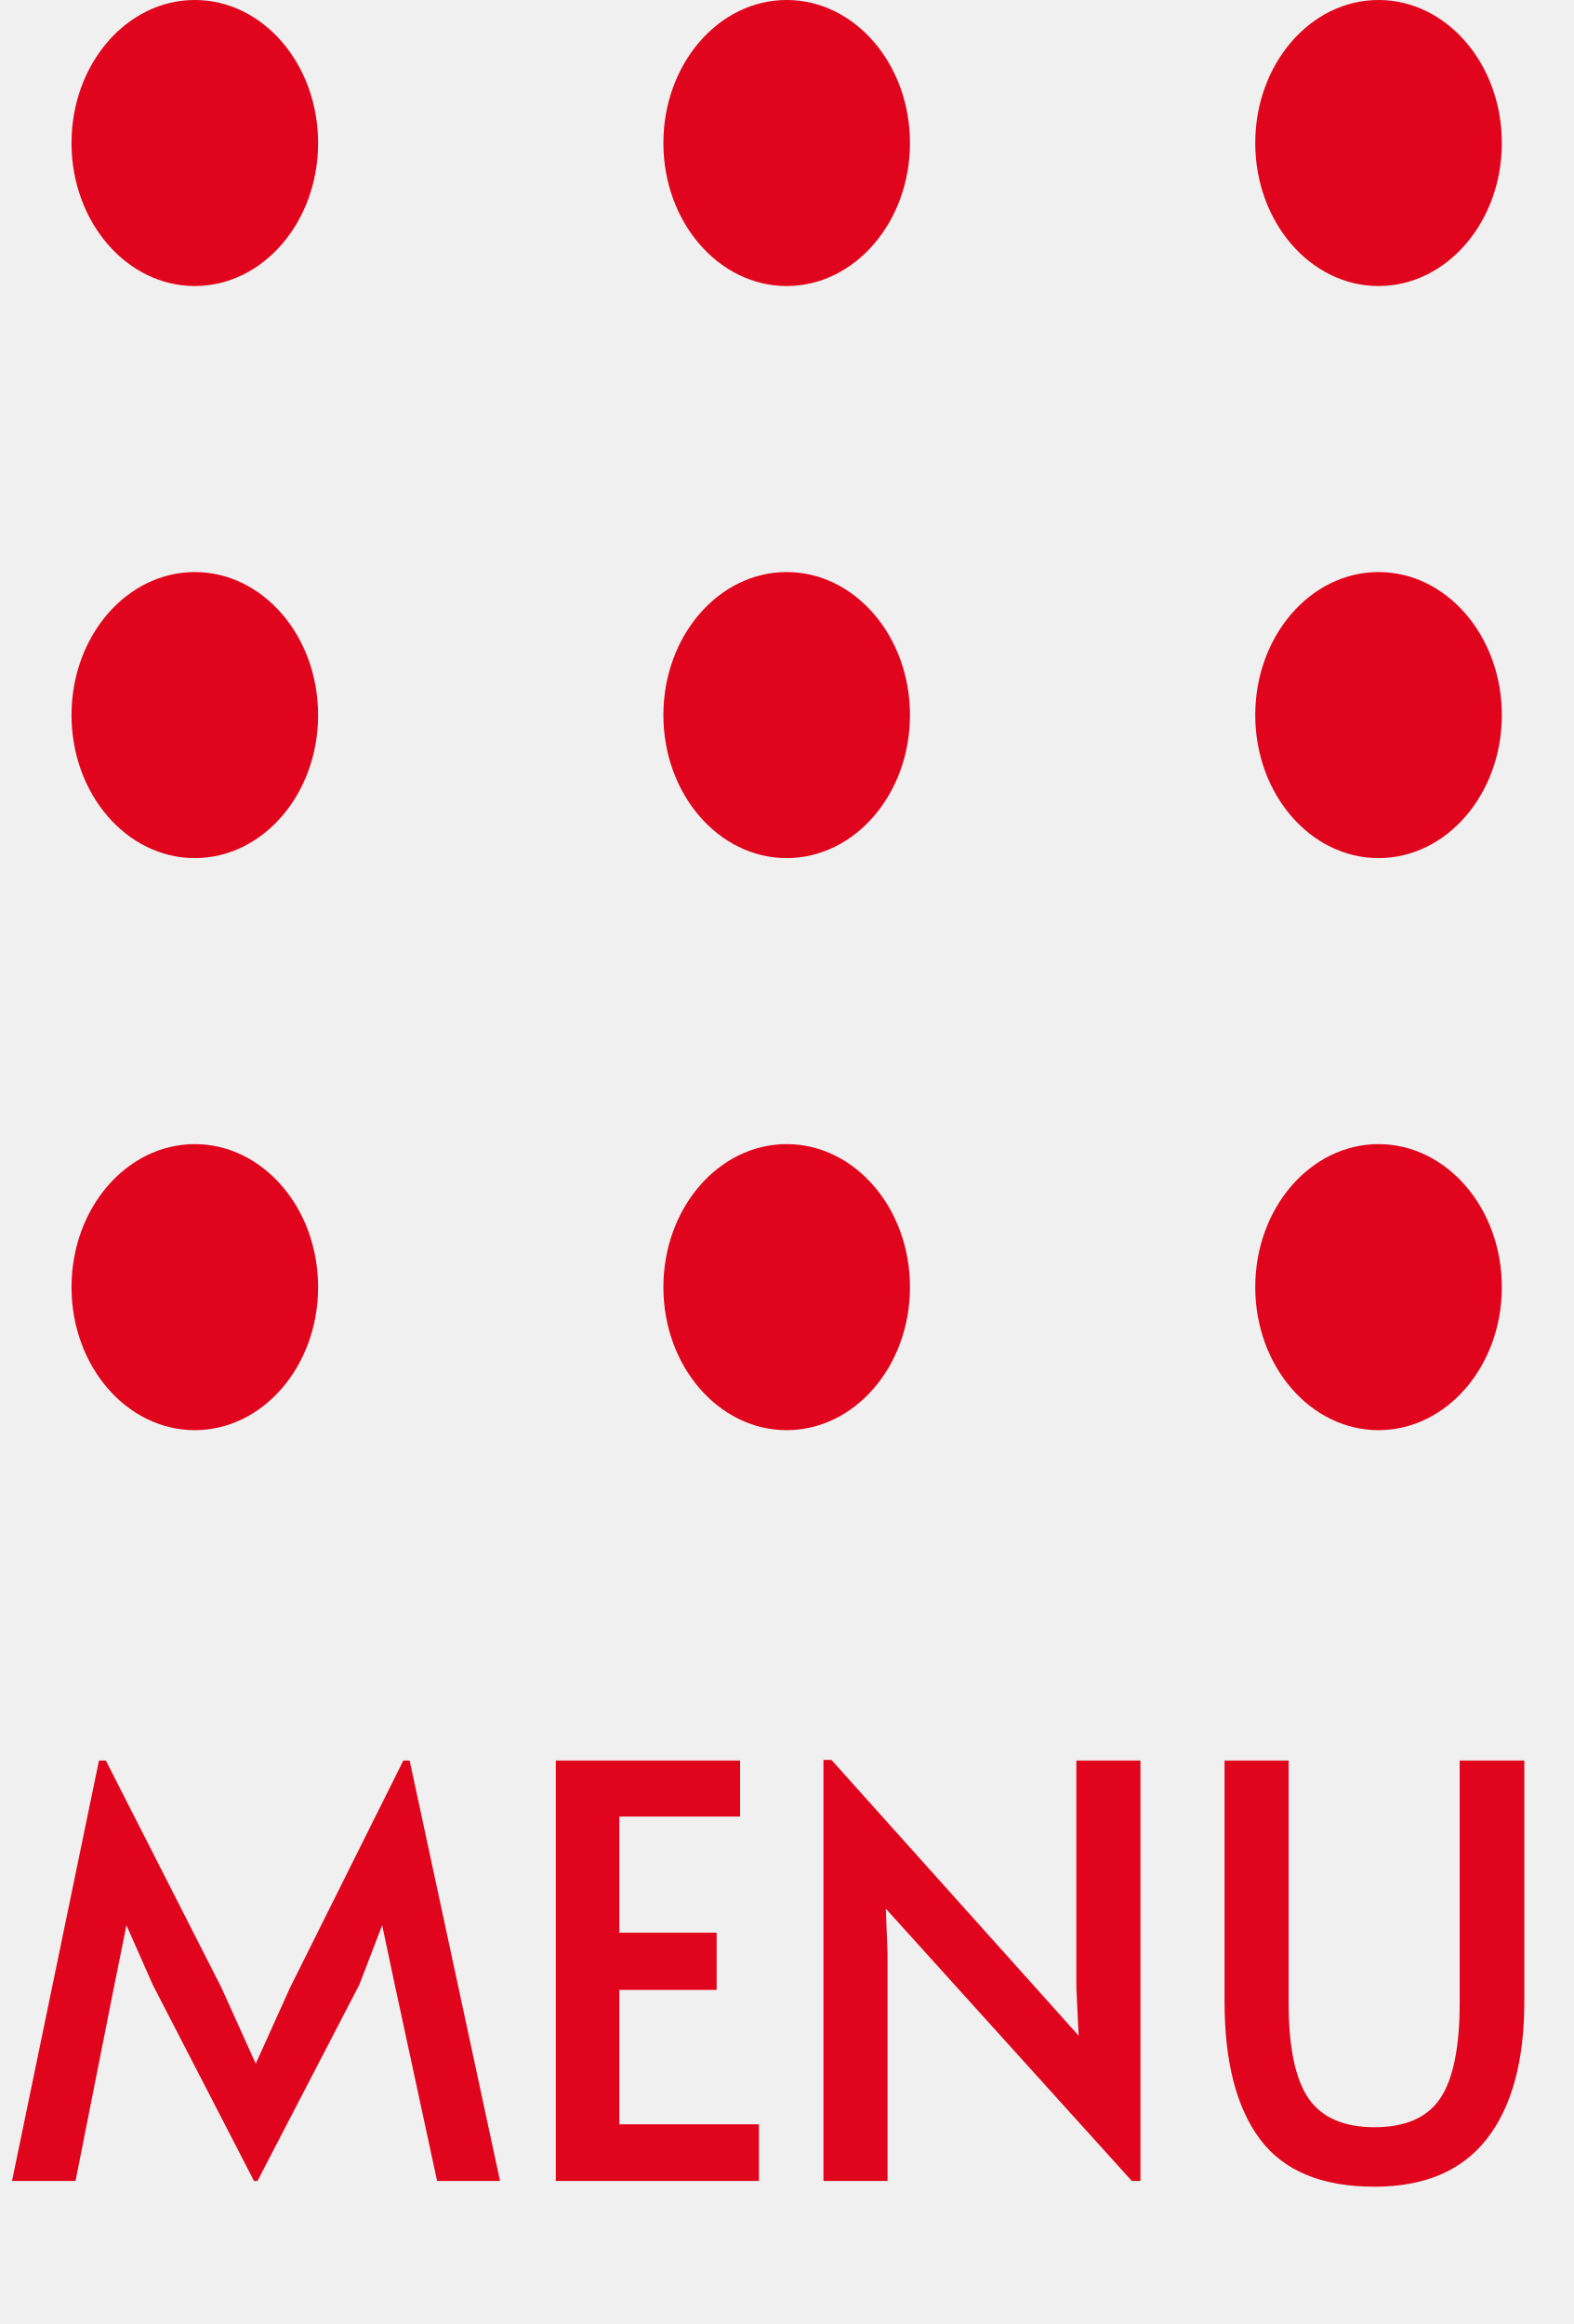
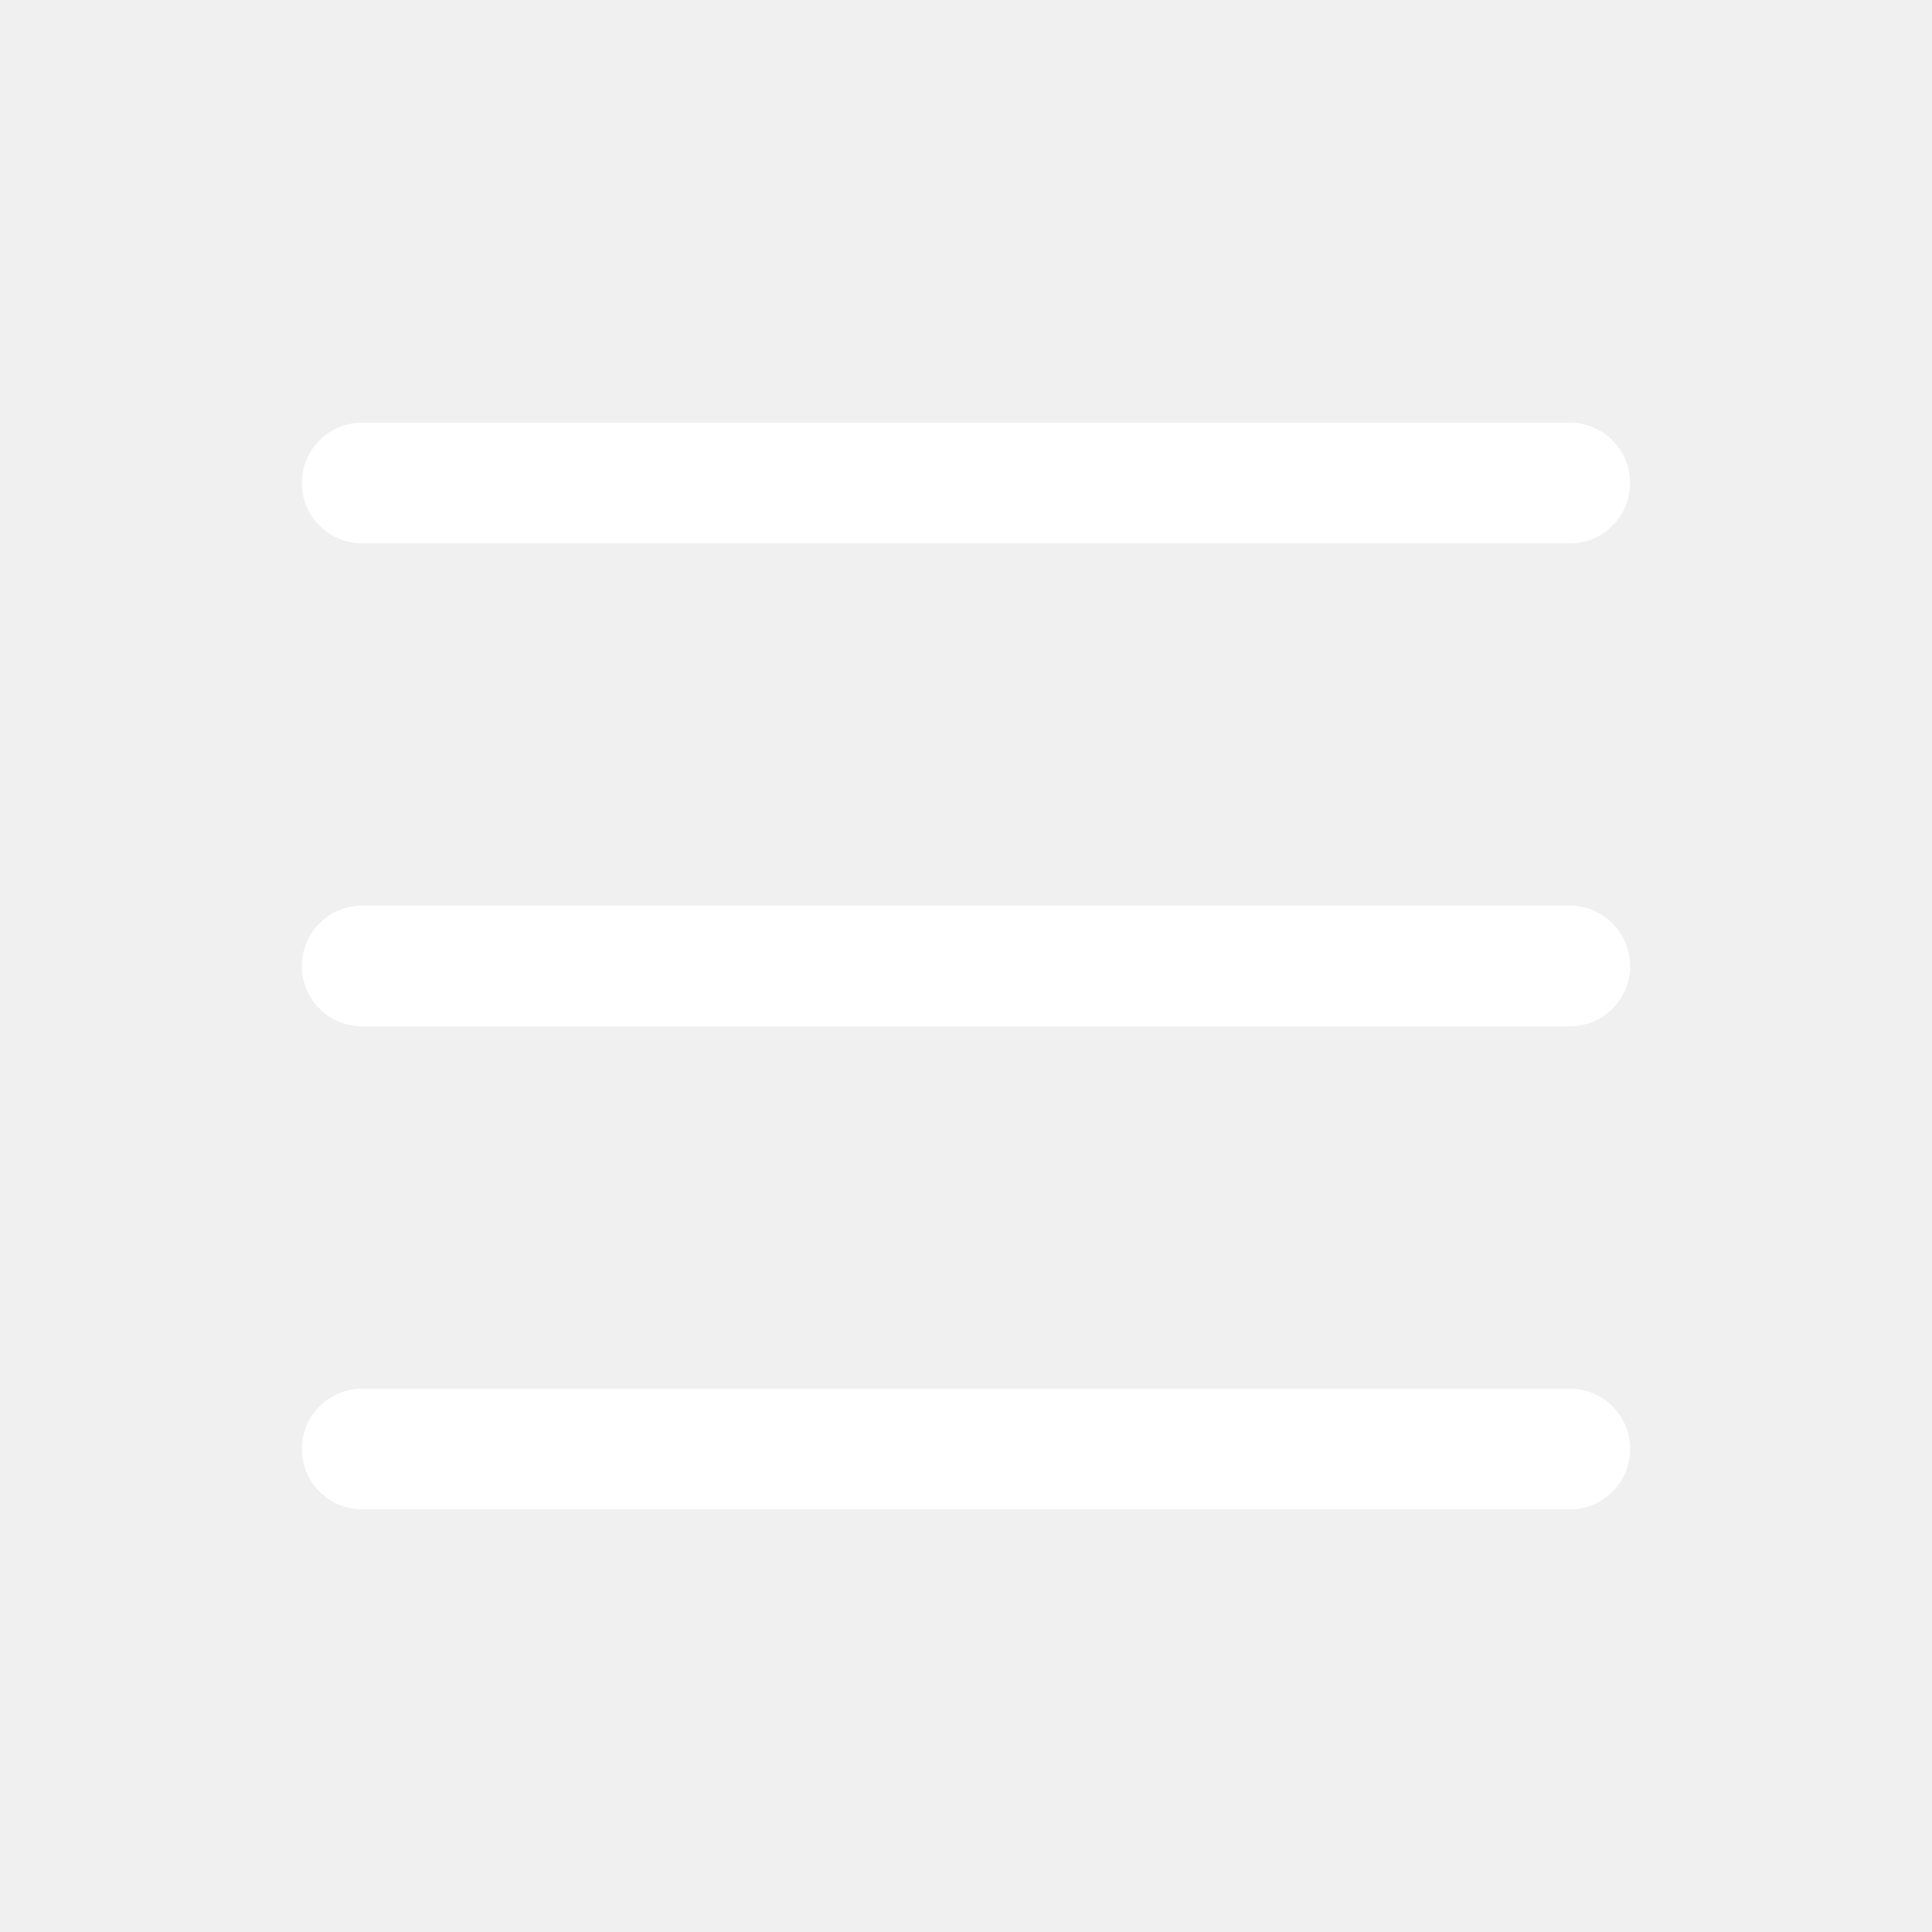
- <svg xmlns="http://www.w3.org/2000/svg" width="44" height="65" viewBox="0 0 44 65" fill="none">
-   <ellipse cx="5.448" cy="4" rx="3.448" ry="4" fill="#E0051C" />
-   <ellipse cx="22" cy="4" rx="3.448" ry="4" fill="#E0051C" />
-   <ellipse cx="38.552" cy="4" rx="3.448" ry="4" fill="#E0051C" />
-   <ellipse cx="5.448" cy="20" rx="3.448" ry="4" fill="#E0051C" />
-   <ellipse cx="22" cy="20" rx="3.448" ry="4" fill="#E0051C" />
-   <ellipse cx="38.552" cy="20" rx="3.448" ry="4" fill="#E0051C" />
-   <ellipse cx="5.448" cy="36" rx="3.448" ry="4" fill="#E0051C" />
-   <ellipse cx="22" cy="36" rx="3.448" ry="4" fill="#E0051C" />
-   <ellipse cx="38.552" cy="36" rx="3.448" ry="4" fill="#E0051C" />
-   <path d="M4.272 55.512L3.536 53.848L3.2 55.512L2.112 61H0.336L2.768 49.24H2.96L6.192 55.592L7.152 57.72L8.112 55.592L11.28 49.24H11.456L13.984 61H12.224L11.04 55.512L10.688 53.848L10.048 55.512L7.2 61H7.104L4.272 55.512ZM15.544 49.24H20.697V50.808H17.32V54.056H20.041V55.656H17.32V59.416H21.224V61H15.544V49.24ZM24.773 53.384L24.821 54.664V61H23.029V49.224H23.253L30.165 56.936L30.101 55.592V49.24H31.893V61H31.653L24.773 53.384ZM38.437 61.16C36.965 61.16 35.898 60.717 35.237 59.832C34.575 58.947 34.245 57.661 34.245 55.976V49.24H36.037V56.008C36.037 57.256 36.223 58.152 36.597 58.696C36.97 59.229 37.583 59.496 38.437 59.496C39.29 59.496 39.898 59.235 40.261 58.712C40.634 58.179 40.821 57.277 40.821 56.008V49.24H42.629V55.976C42.629 57.651 42.277 58.936 41.573 59.832C40.879 60.717 39.834 61.16 38.437 61.16Z" fill="#E0051C" />
+ <svg xmlns="http://www.w3.org/2000/svg" width="64" height="64" fill="#ffffff" class="bi bi-list" viewBox="0 0 16 16">
+   <path fill-rule="evenodd" d="M2.5 12a.5.5 0 0 1 .5-.5h10a.5.5 0 0 1 0 1H3a.5.5 0 0 1-.5-.5m0-4a.5.5 0 0 1 .5-.5h10a.5.5 0 0 1 0 1H3a.5.5 0 0 1-.5-.5m0-4a.5.5 0 0 1 .5-.5h10a.5.5 0 0 1 0 1H3a.5.5 0 0 1-.5-.5" />
</svg>
